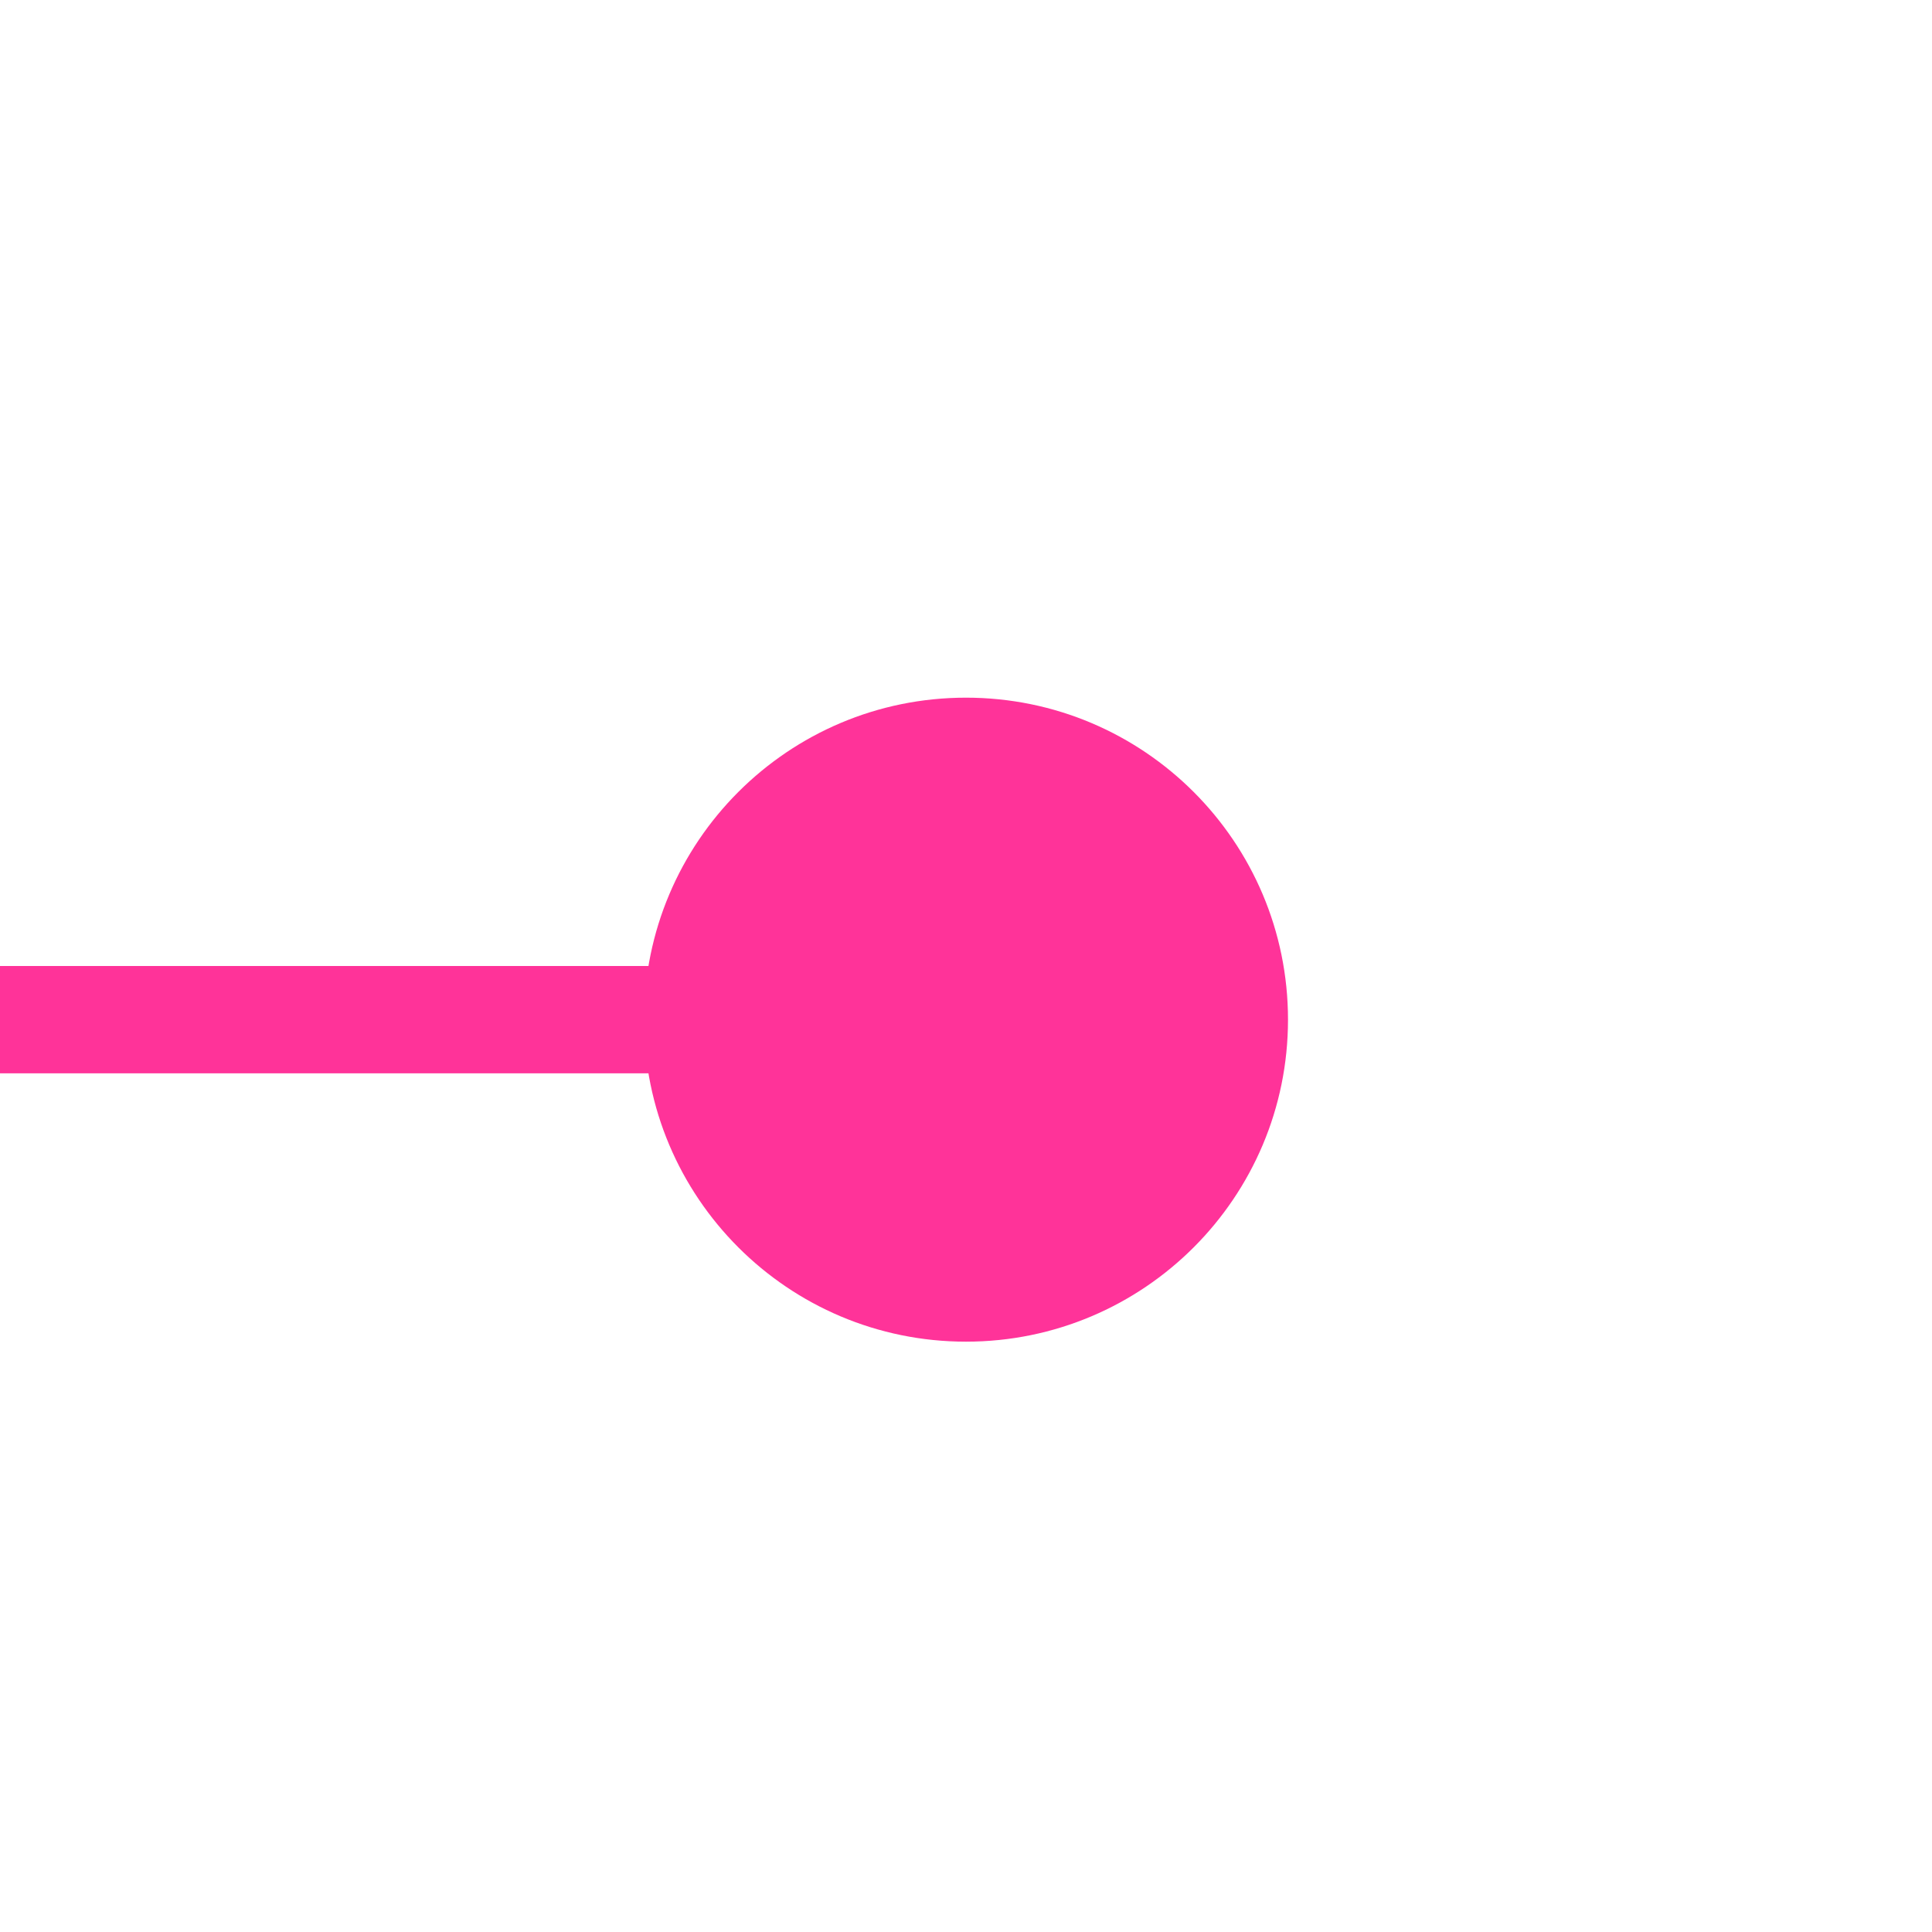
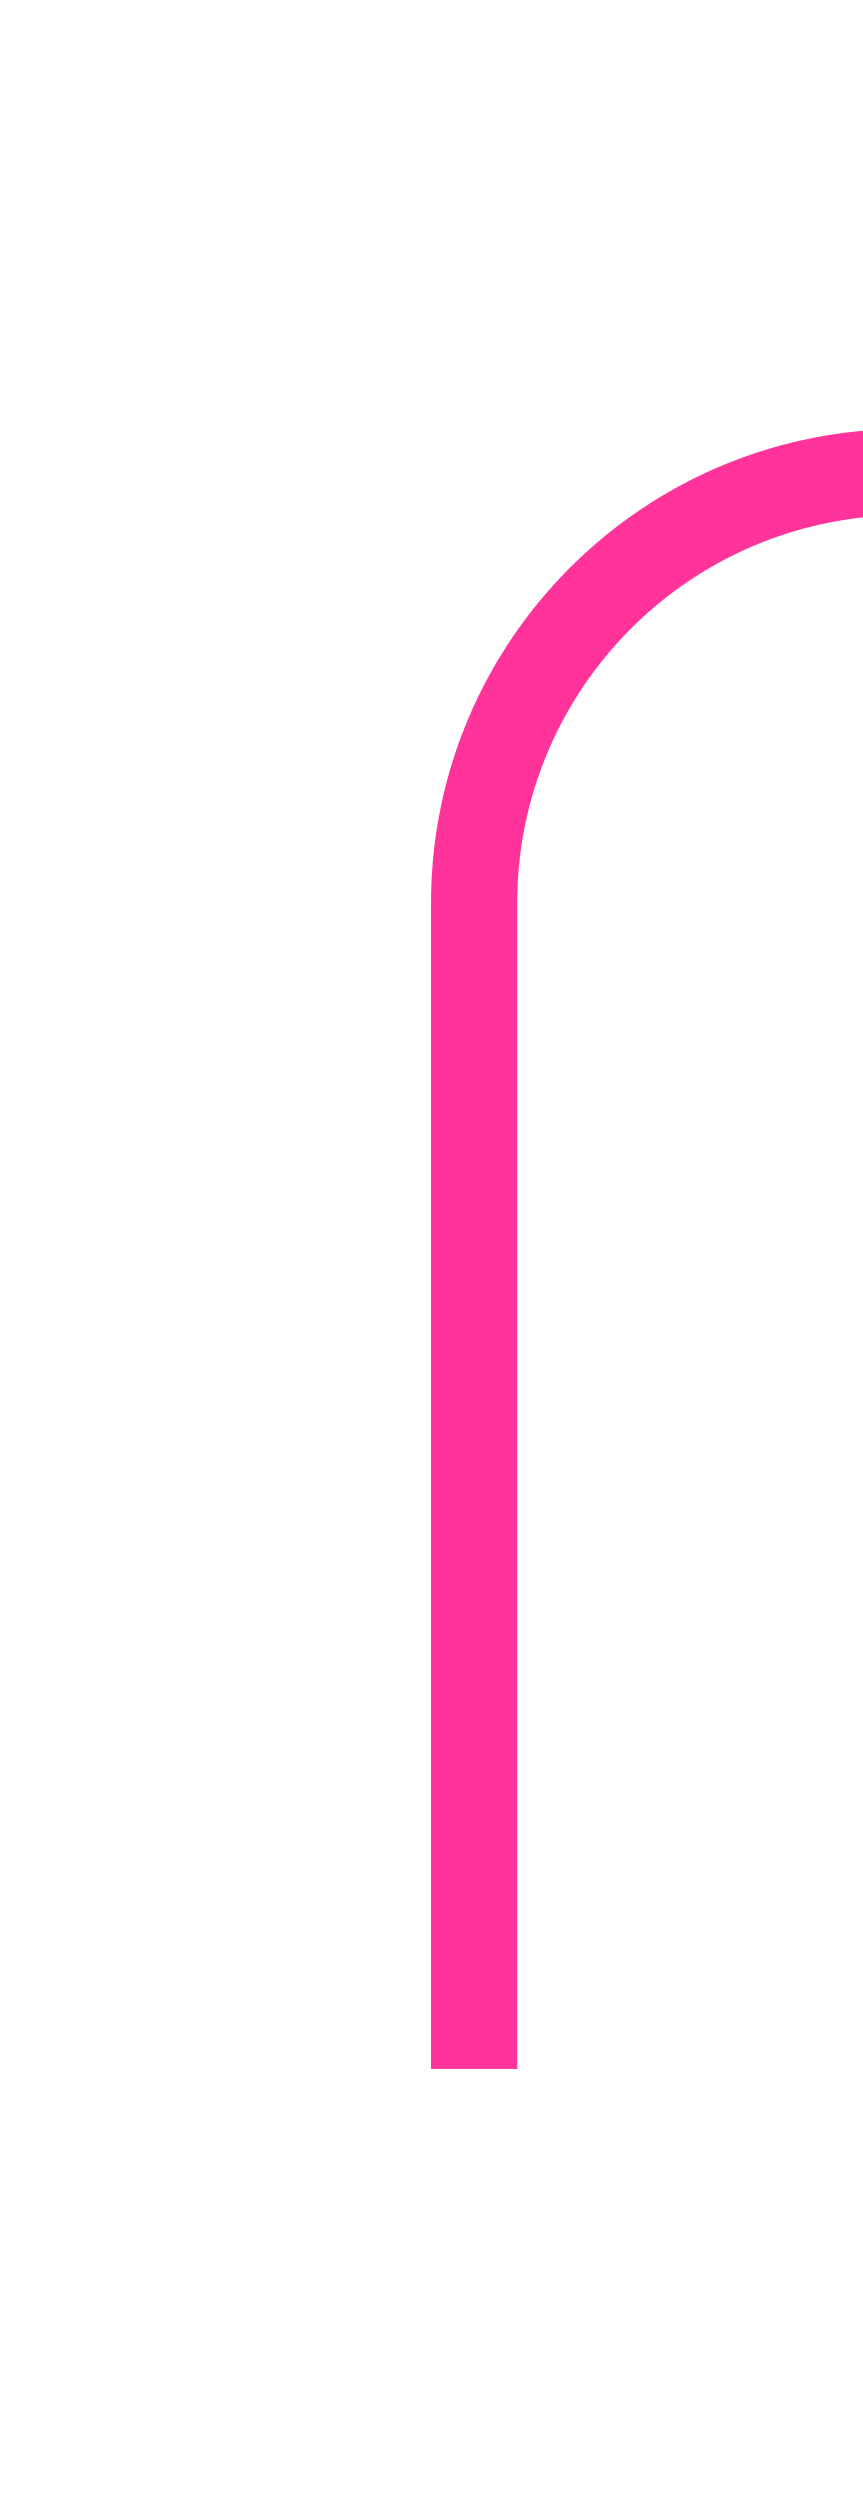
- <svg xmlns="http://www.w3.org/2000/svg" version="1.1" width="18px" height="18px" preserveAspectRatio="xMinYMid meet" viewBox="261 201  18 16">
-   <path d="M 272 209.5  L 138 209.5  A 5 5 0 0 0 133.5 214.5 L 133.5 388  " stroke-width="1" stroke="#ff3399" fill="none" />
-   <path d="M 270 206.5  A 3 3 0 0 0 267 209.5 A 3 3 0 0 0 270 212.5 A 3 3 0 0 0 273 209.5 A 3 3 0 0 0 270 206.5 Z " fill-rule="nonzero" fill="#ff3399" stroke="none" />
+ <svg xmlns="http://www.w3.org/2000/svg" version="1.1" width="10px" height="29px" preserveAspectRatio="xMidYMin meet" viewBox="129 -5  8 29">
+   <path d="M 296.5 312  L 296.5 5  A 5 5 0 0 0 291.5 0.5 L 138 0.5  A 5 5 0 0 0 133.5 5.5 L 133.5 19  " stroke-width="1" stroke="#ff3399" fill="none" />
+   <path d="M 296.5 307  A 3 3 0 0 0 293.5 310 A 3 3 0 0 0 296.5 313 A 3 3 0 0 0 299.5 310 A 3 3 0 0 0 296.5 307 Z " fill-rule="nonzero" fill="#ff3399" stroke="none" />
</svg>
